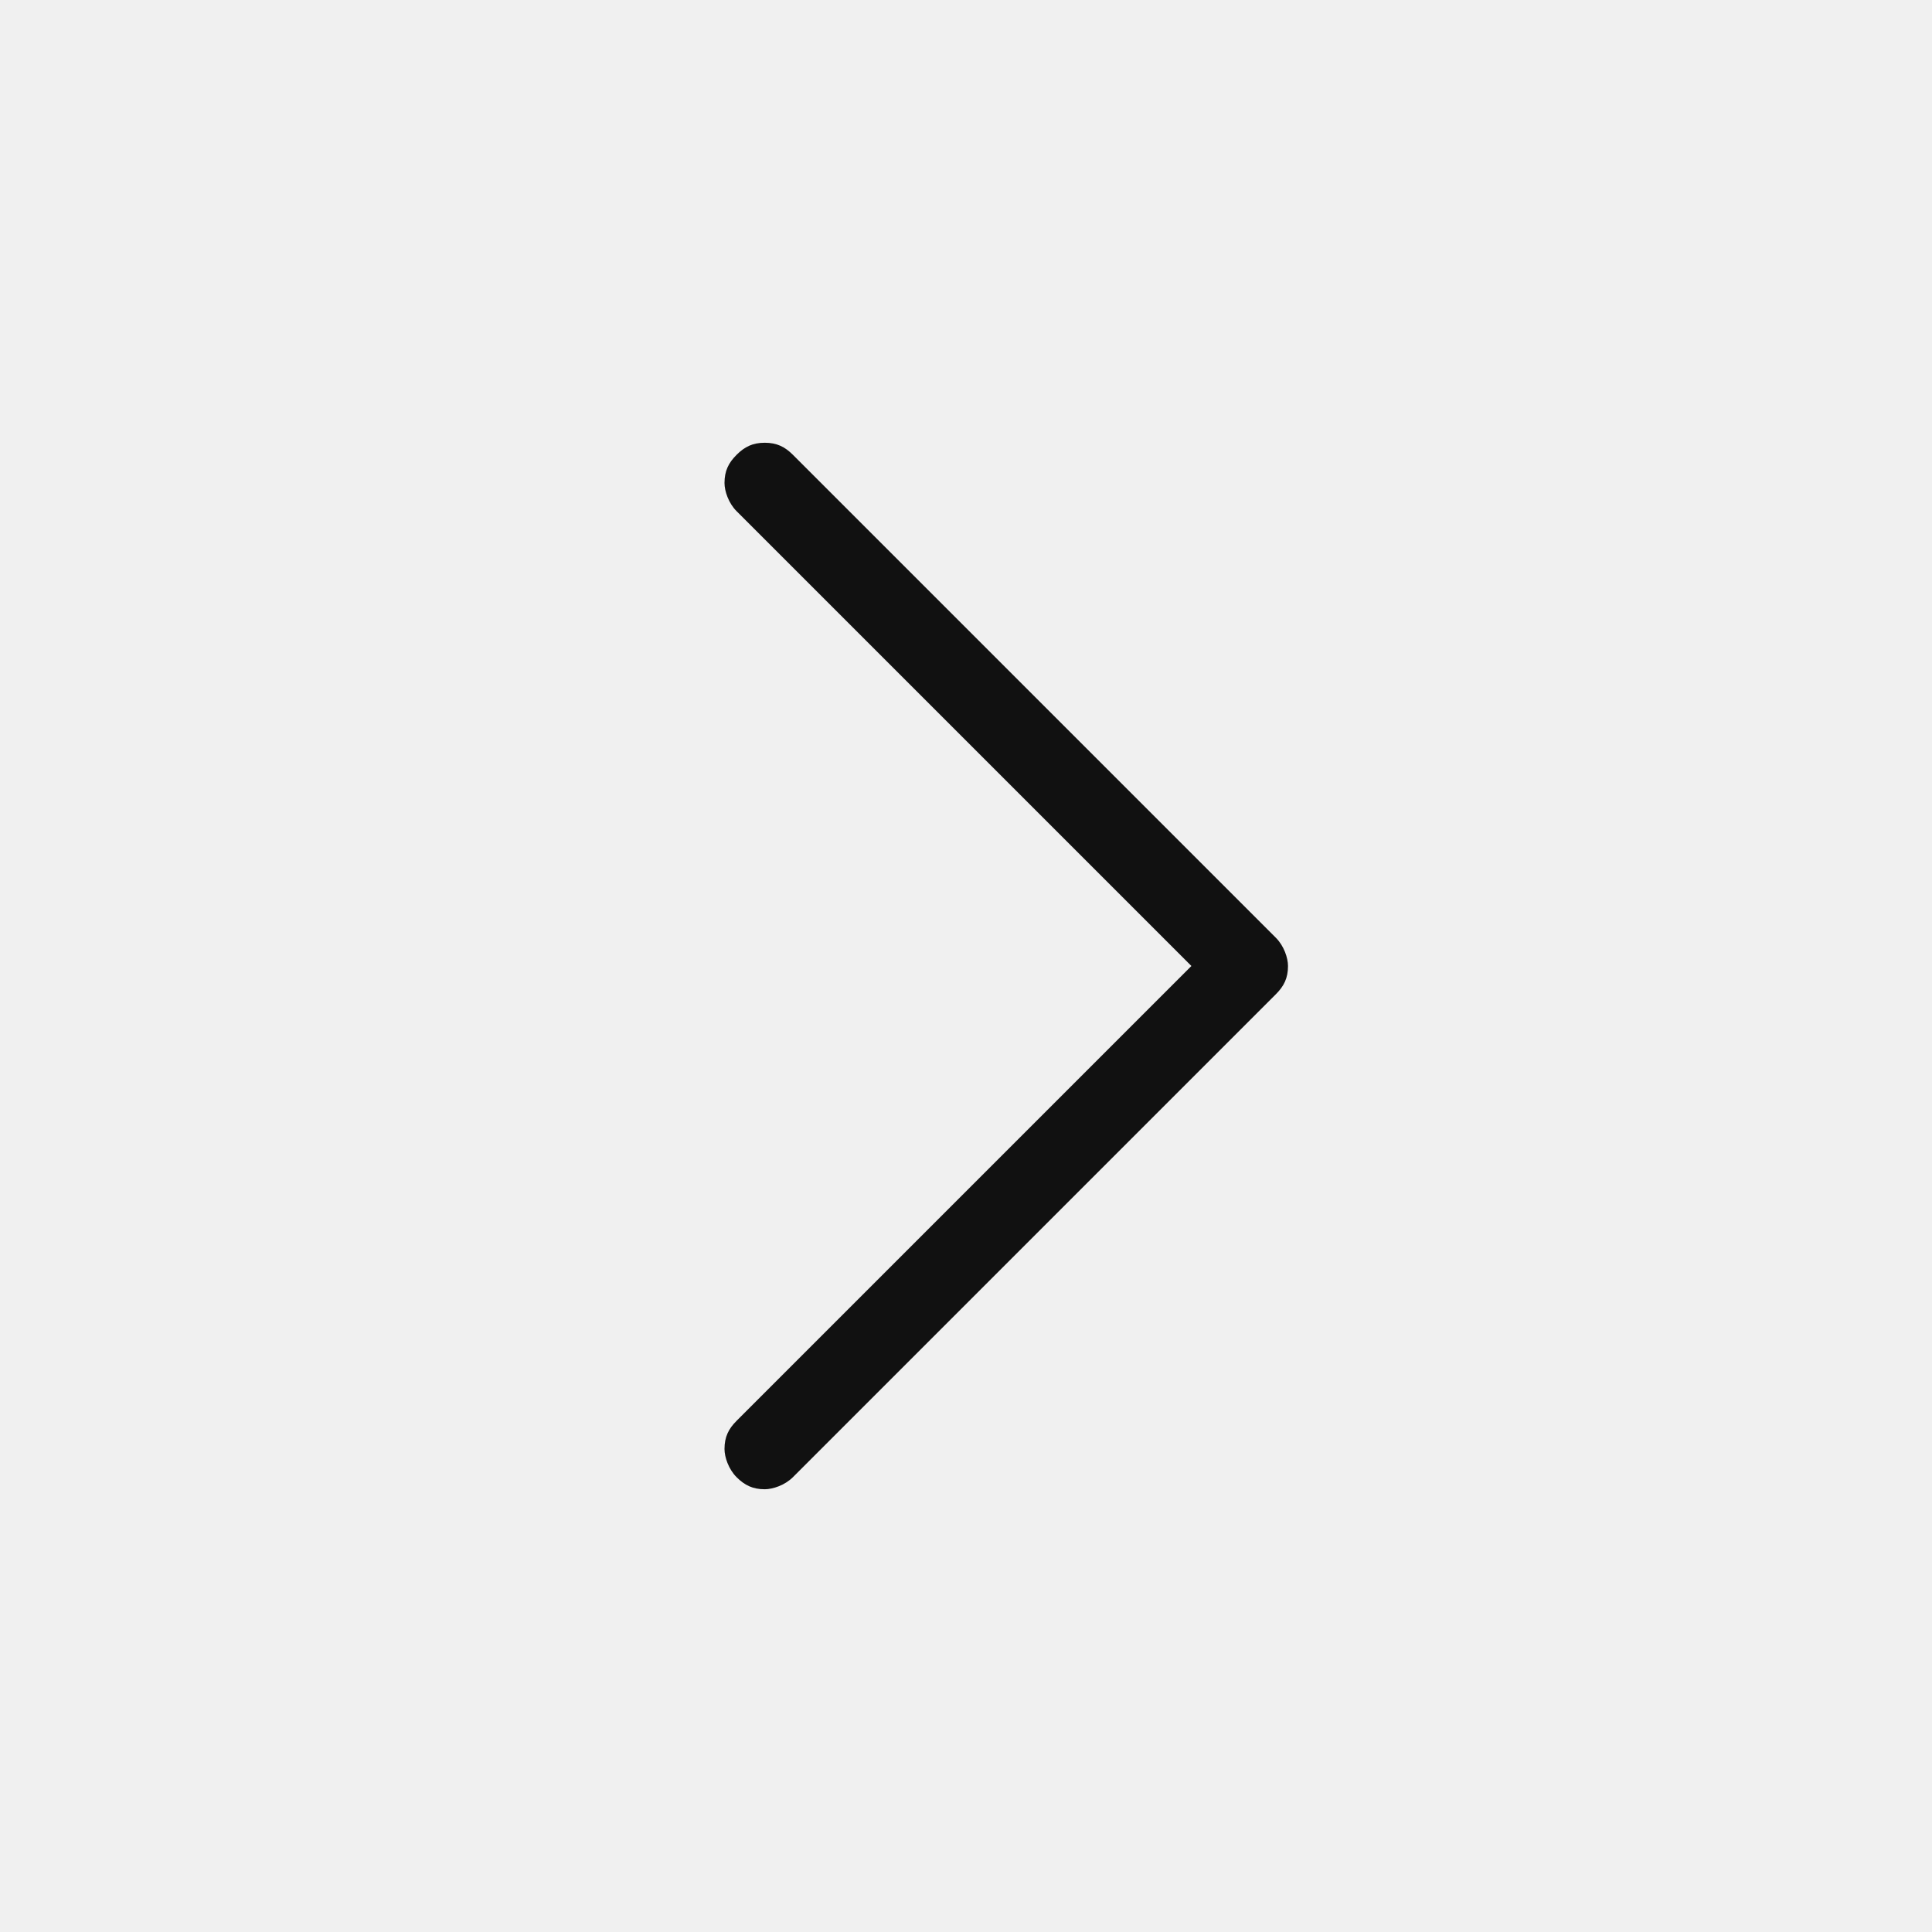
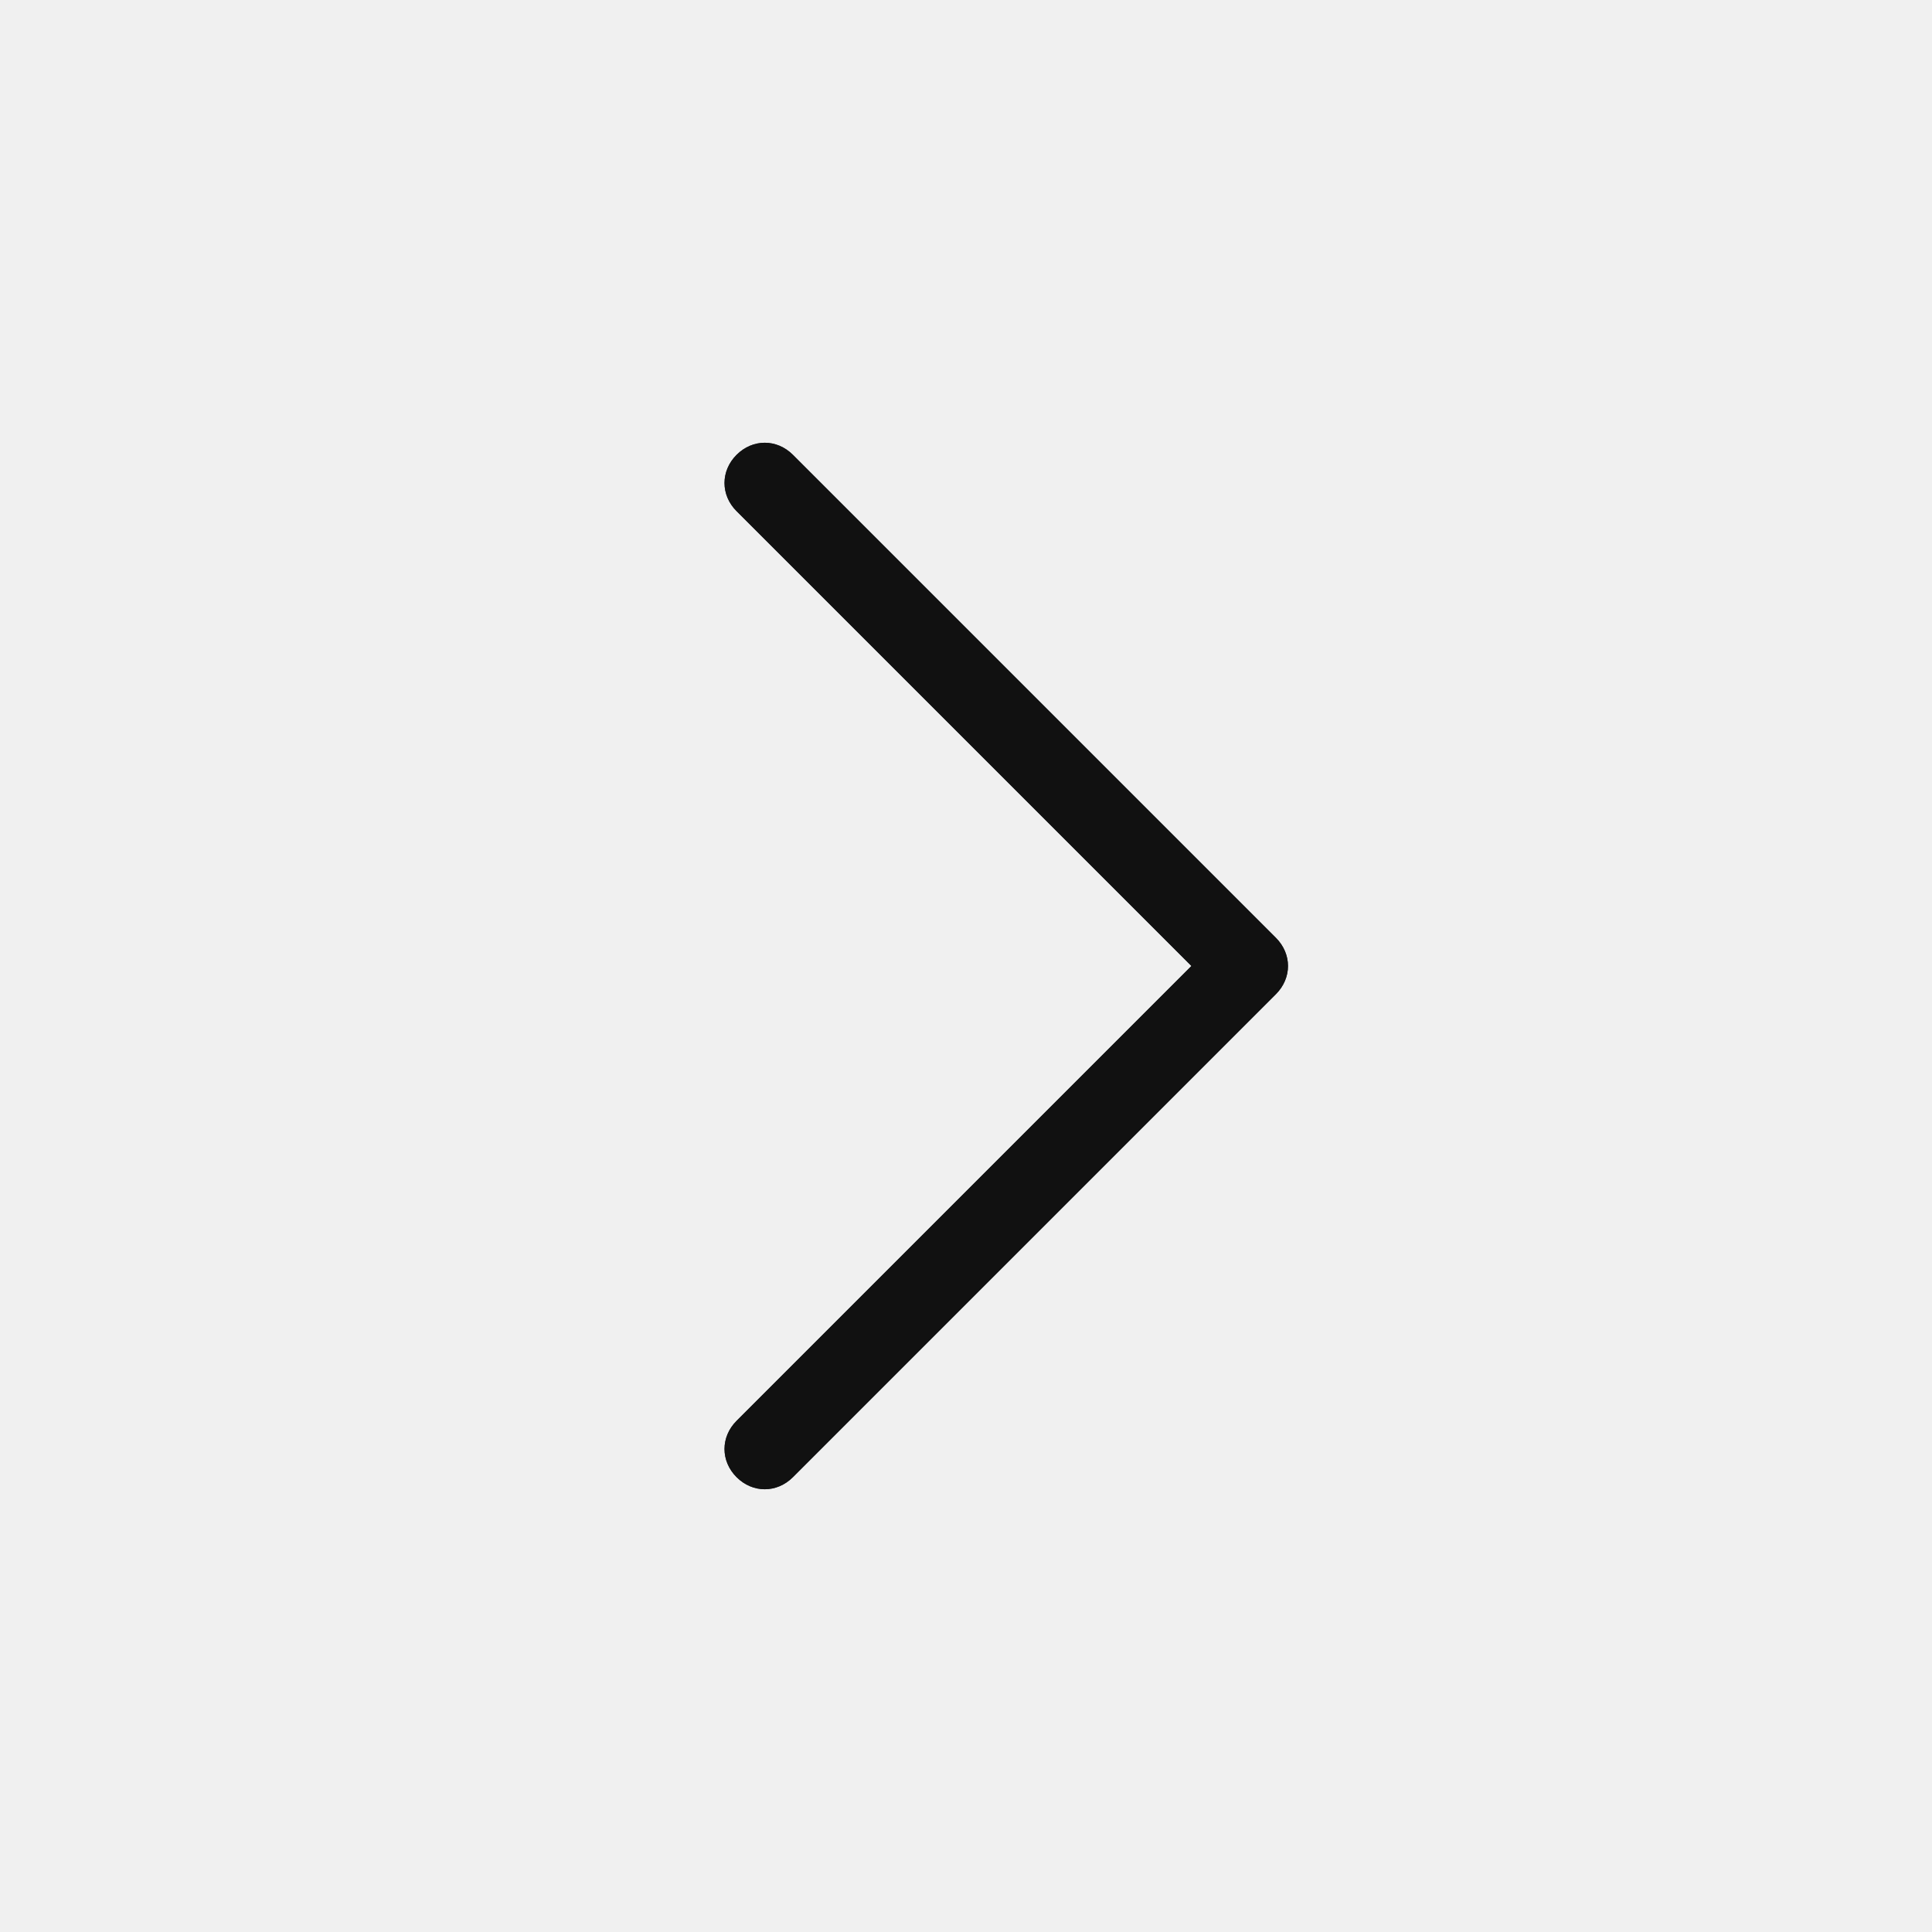
- <svg xmlns="http://www.w3.org/2000/svg" id="icon_x2F_Nav_x2F_chevron-right-Layer_1" viewBox="0 0 48 48" enable-background="new 0 0 48 48">
-   <g id="icon_x2F_Nav_x2F_chevron-right-Symbols">
-     <g id="icon_x2F_Nav_x2F_chevron-right">
-       <g id="icon_x2F_Nav_x2F_chevron-right-Icon" transform="translate(18 11)">
+ <svg xmlns="http://www.w3.org/2000/svg" id="icon_x2F_Nav_x2F_chevron-left-Layer_1" viewBox="0 0 48 48" enable-background="new 0 0 48 48">
+   <g id="icon_x2F_Nav_x2F_chevron-left-Symbols">
+     <g id="icon_x2F_Nav_x2F_chevron-left">
+       <g id="icon_x2F_Nav_x2F_chevron-left-Icon">
+         <g id="icon_x2F_Nav_x2F_chevron-left-Fill-1">
+           <path id="icon_x2F_Nav_x2F_chevron-left-path-1_1_" d="M18.3 35.3c-.4.4-.4 1 0 1.4.4.4 1 .4 1.4 0l12-12c.4-.4.4-1 0-1.4l-12-12c-.4-.4-1-.4-1.4 0s-.4 1 0 1.4L29.6 24 18.3 35.3z" fill="#384048" />
+         </g>
        <defs>
-           <filter id="icon_x2F_Nav_x2F_chevron-right-Adobe_OpacityMaskFilter" filterUnits="userSpaceOnUse" x="-18" y="-11" width="48" height="48">
+           <filter id="icon_x2F_Nav_x2F_chevron-left-Adobe_OpacityMaskFilter" filterUnits="userSpaceOnUse" x="0" y="0" width="48" height="48">
            <feColorMatrix values="1 0 0 0 0 0 1 0 0 0 0 0 1 0 0 0 0 0 1 0" />
          </filter>
        </defs>
-         <mask maskUnits="userSpaceOnUse" x="-18" y="-11" width="48" height="48" id="icon_x2F_Nav_x2F_chevron-right-mask-2">
-           <g filter="url(#icon_x2F_Nav_x2F_chevron-right-Adobe_OpacityMaskFilter)">
-             <path id="icon_x2F_Nav_x2F_chevron-right-path-1" d="M.3.3C.1.5 0 .7 0 1c0 .2.1.5.3.7L11.6 13 .3 24.3c-.2.2-.3.4-.3.7 0 .2.1.5.3.7.2.2.4.3.7.3.2 0 .5-.1.7-.3l12-12c.2-.2.3-.4.3-.7 0-.2-.1-.5-.3-.7L1.7.3C1.5.1 1.3 0 1 0 .7 0 .5.1.3.3z" fill="#fff" />
+         <mask maskUnits="userSpaceOnUse" x="0" y="0" width="48" height="48" id="icon_x2F_Nav_x2F_chevron-left-mask-2_1_">
+           <g filter="url(#icon_x2F_Nav_x2F_chevron-left-Adobe_OpacityMaskFilter)">
+             <path id="icon_x2F_Nav_x2F_chevron-left-path-1_2_" d="M18.3 35.3c-.4.4-.4 1 0 1.4.4.4 1 .4 1.4 0l12-12c.4-.4.4-1 0-1.4l-12-12c-.4-.4-1-.4-1.4 0s-.4 1 0 1.4L29.6 24 18.3 35.3z" fill="#fff" />
          </g>
        </mask>
-         <g id="icon_x2F_Nav_x2F_chevron-right-Color_x2F_Grayscale_x2F_Night-Sky" mask="url(#icon_x2F_Nav_x2F_chevron-right-mask-2)">
-           <path fill="#111" d="M0 0h48v48H0z" transform="translate(-18 -11)" id="icon_x2F_Nav_x2F_chevron-right-Swatch" />
+         <g id="icon_x2F_Nav_x2F_chevron-left-Color_x2F_Grayscale_x2F_Night-Sky" mask="url(#icon_x2F_Nav_x2F_chevron-left-mask-2_1_)">
+           <path id="icon_x2F_Nav_x2F_chevron-left-Swatch" fill="#111" d="M0 0h48v48H0z" />
        </g>
      </g>
    </g>
  </g>
</svg>
